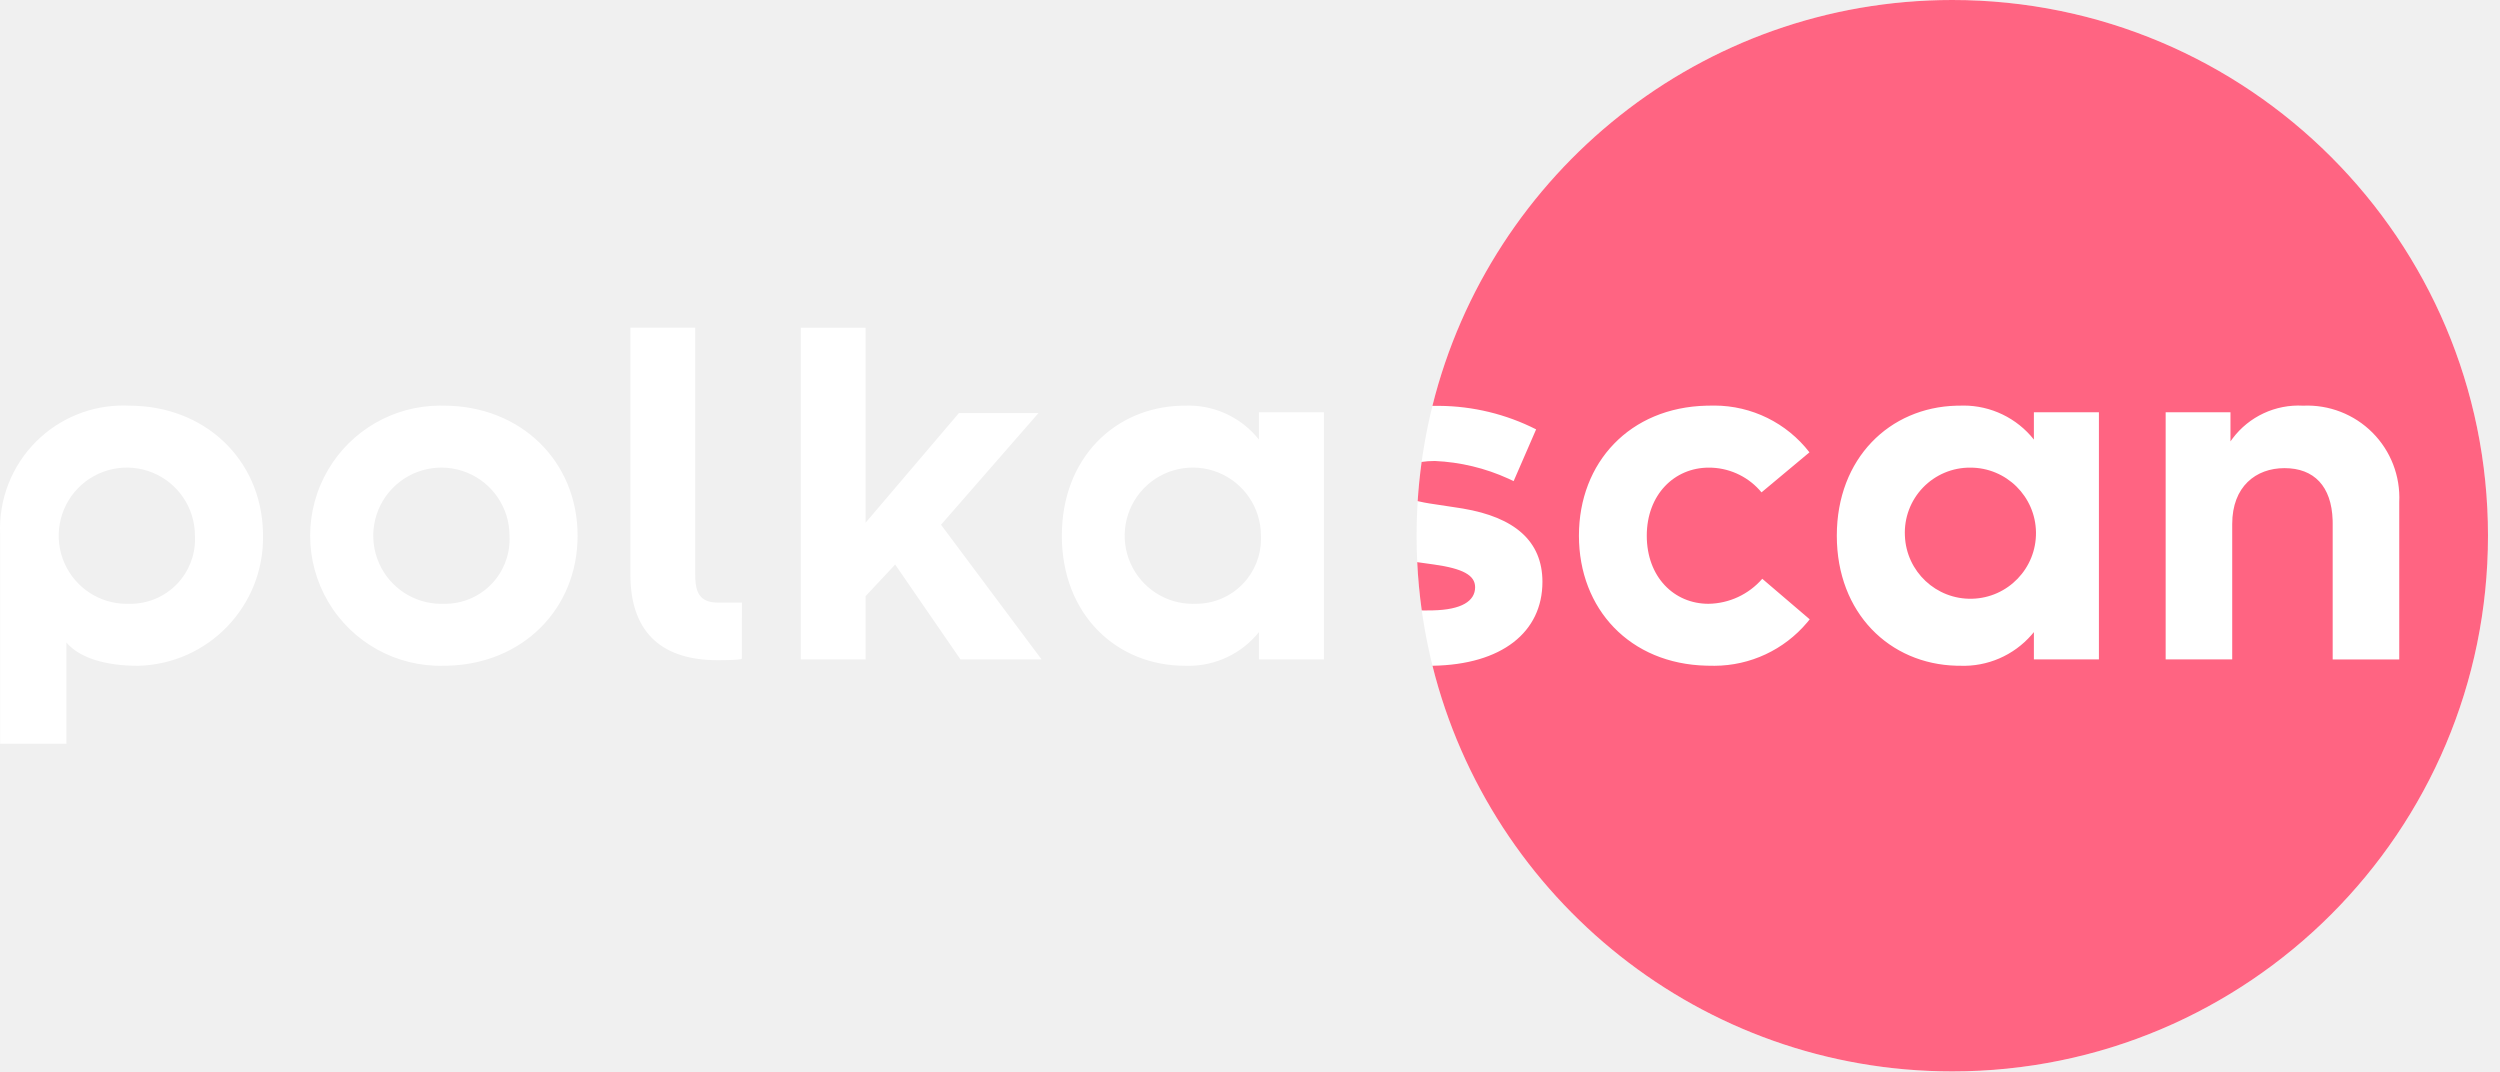
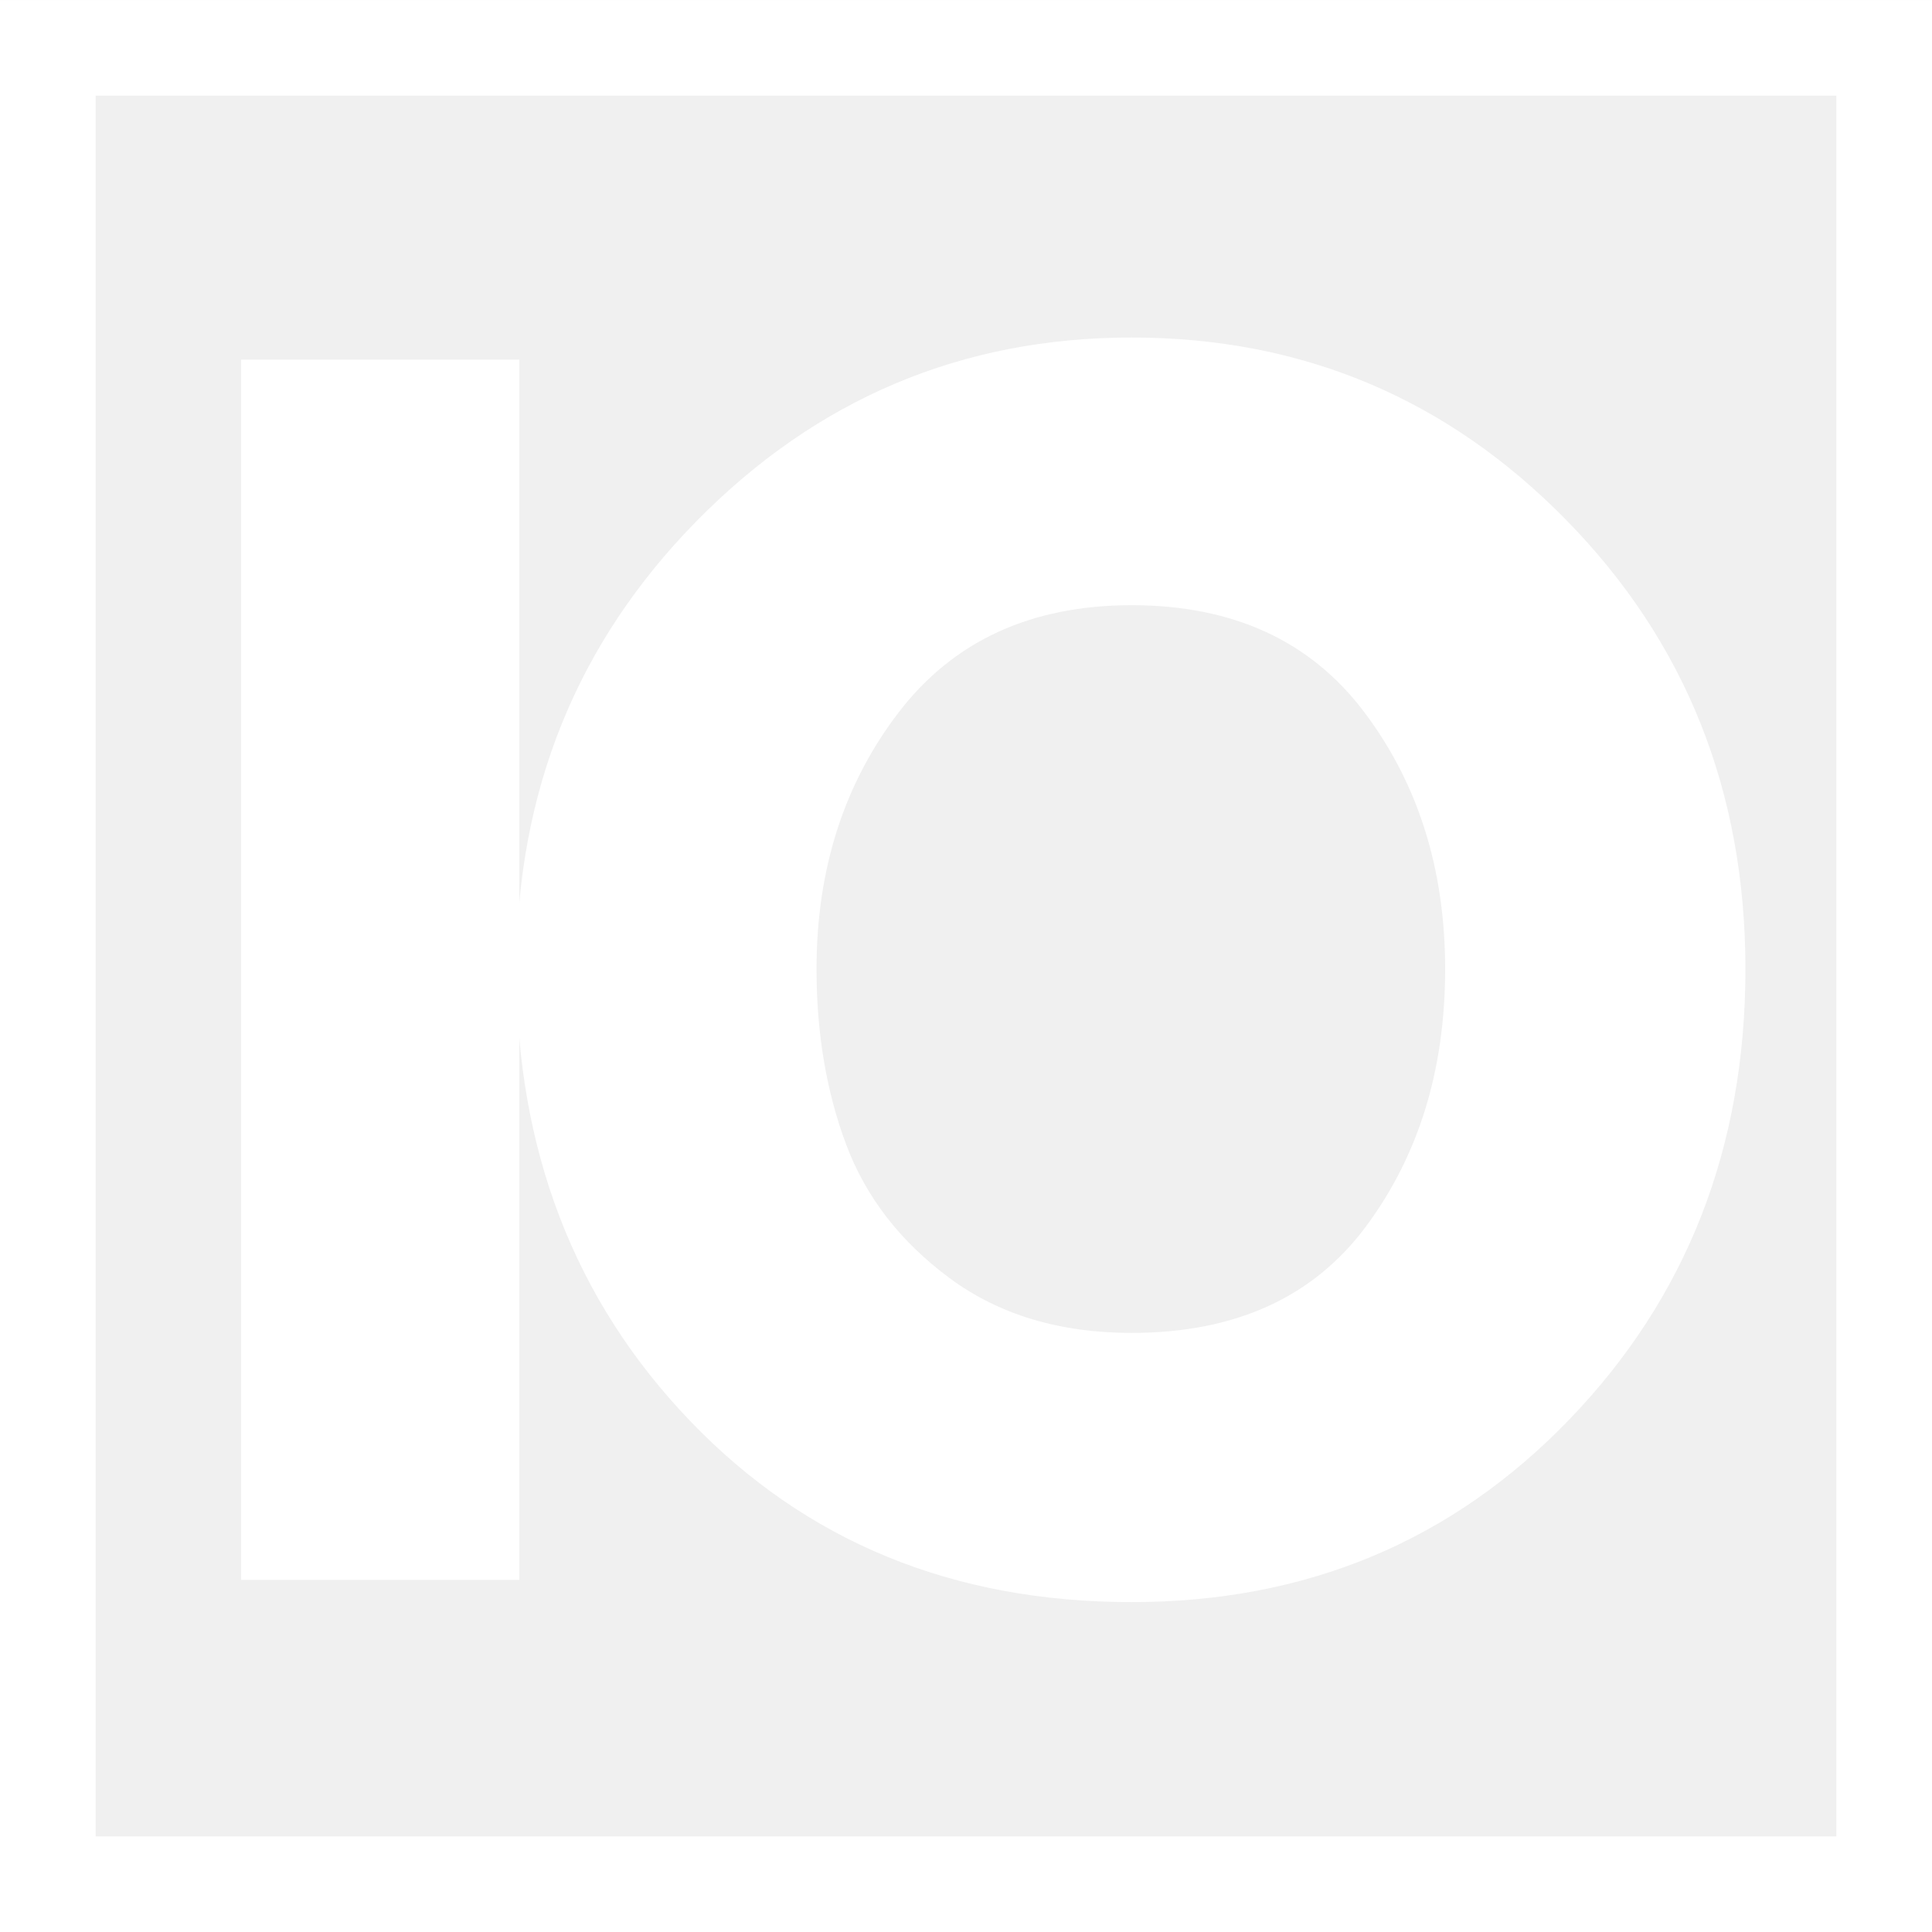
- <svg xmlns="http://www.w3.org/2000/svg" viewBox="0 0 189 81" width="189" height="81">
-   <g stroke="none" stroke-width="1" fill="none" fill-rule="nonzero">
-     <path d="M147.593,0 C169.96,0 188.092,18.132 188.092,40.499 C188.092,62.866 169.96,80.998 147.593,80.998 C125.226,80.998 107.094,62.866 107.094,40.499 C107.094,18.132 125.226,0 147.593,0 Z M9.437,30.658 L9.764,30.668 C15.487,30.668 19.738,34.729 19.881,40.217 L19.885,40.502 C19.967,45.818 15.748,50.207 10.433,50.334 C7.963,50.334 6.121,49.737 5.148,48.715 L5.021,48.573 L5.021,56.227 L0.009,56.227 L0.009,40.368 C-0.104,37.753 0.89,35.211 2.746,33.366 C4.525,31.597 6.938,30.624 9.437,30.658 Z M95.002,33.024 L95.175,33.232 L95.175,31.169 L100.09,31.169 L100.09,49.851 L95.175,49.851 L95.175,47.788 C93.876,49.404 91.917,50.338 89.853,50.337 L89.584,50.332 C84.417,50.332 80.275,46.466 80.275,40.5 C80.275,34.637 84.275,30.802 89.317,30.671 L89.584,30.668 C91.66,30.584 93.654,31.456 95.002,33.024 Z M33.231,30.665 L33.546,30.668 C39.368,30.668 43.666,34.867 43.666,40.499 C43.666,46.036 39.512,50.188 33.84,50.327 L33.546,50.331 C29.971,50.426 26.626,48.574 24.81,45.493 C22.994,42.411 22.994,38.588 24.81,35.506 C26.572,32.516 29.775,30.683 33.231,30.665 Z M52.559,24.773 L52.559,43.473 L52.565,43.765 C52.609,44.762 52.913,45.487 54.085,45.55 L54.259,45.555 L56.089,45.555 L56.084,49.794 L56.075,49.803 L56.037,49.82 L55.953,49.84 L55.805,49.86 L55.577,49.879 L55.251,49.895 L54.635,49.908 L54.238,49.91 C50.182,49.91 47.763,47.955 47.662,43.725 L47.659,43.446 L47.659,24.773 L52.559,24.773 Z M65.439,24.775 L65.439,39.517 L72.495,31.227 L78.51,31.227 L71.141,39.671 L78.741,49.85 L72.61,49.85 L67.675,42.679 L65.439,45.069 L65.439,49.85 L60.539,49.85 L60.539,24.775 L65.439,24.775 Z M86.465,36.928 C85.008,38.442 84.617,40.69 85.476,42.607 C86.304,44.454 88.133,45.638 90.142,45.651 L90.375,45.647 C91.727,45.659 93.023,45.114 93.96,44.14 C94.839,43.227 95.328,42.013 95.333,40.753 L95.328,40.5 C95.328,38.399 94.051,36.508 92.102,35.722 C90.153,34.937 87.922,35.414 86.465,36.928 Z M29.665,36.922 C28.206,38.431 27.81,40.675 28.663,42.593 C29.484,44.44 31.306,45.629 33.313,45.65 L33.546,45.647 C34.903,45.674 36.211,45.134 37.154,44.158 C38.039,43.242 38.528,42.02 38.526,40.754 L38.519,40.5 C38.519,38.401 37.245,36.512 35.298,35.725 C33.352,34.939 31.123,35.412 29.665,36.922 Z M5.884,36.921 C4.426,38.431 4.029,40.674 4.882,42.592 C5.703,44.439 7.524,45.628 9.531,45.65 L9.764,45.647 C11.121,45.674 12.429,45.134 13.373,44.158 C14.257,43.242 14.747,42.02 14.745,40.754 L14.738,40.5 C14.738,38.401 13.464,36.512 11.518,35.725 C9.572,34.939 7.343,35.412 5.884,36.921 Z" fill="#FFFFFF" />
-     <path d="M 147.593 0 C 169.96 0 188.092 18.132 188.092 40.499 C 188.092 62.866 169.96 80.998 147.593 80.998 C 128.616 80.998 112.688 67.947 108.295 50.331 C 113.549 50.25 116.608 47.783 116.608 43.991 C 116.608 40.89 114.486 39.108 110.609 38.449 L 110.308 38.401 L 108.056 38.059 L 107.682 37.993 C 107.505 37.96 107.336 37.925 107.175 37.886 C 107.24 36.887 107.34 35.899 107.474 34.922 C 107.772 34.875 108.106 34.85 108.477 34.85 C 110.397 34.936 112.282 35.389 114.03 36.184 L 114.431 36.373 L 116.131 32.46 C 113.856 31.307 111.346 30.7 108.8 30.683 L 108.29 30.686 C 112.677 13.061 128.609 0 147.593 0 Z M 148.442 30.661 L 148.172 30.667 L 147.905 30.67 C 142.863 30.801 138.863 34.636 138.863 40.499 C 138.863 46.362 142.863 50.197 147.905 50.328 L 148.172 50.331 C 150.243 50.413 152.233 49.549 153.588 47.994 L 153.762 47.787 L 153.762 49.85 L 158.678 49.849 L 158.678 31.168 L 153.762 31.168 L 153.762 33.231 C 152.471 31.603 150.509 30.66 148.442 30.661 Z M 129.625 30.661 L 129.012 30.669 C 123.223 30.807 119.367 34.944 119.367 40.497 C 119.367 46.05 123.222 50.187 129.012 50.325 L 129.625 50.333 C 132.322 50.321 134.879 49.125 136.617 47.063 L 136.814 46.821 L 133.228 43.756 C 132.203 44.936 130.724 45.624 129.161 45.647 C 126.559 45.647 124.496 43.623 124.496 40.5 C 124.496 37.397 126.581 35.353 129.181 35.353 C 130.638 35.347 132.025 35.959 133.002 37.029 L 133.171 37.223 L 136.795 34.196 C 135.075 31.97 132.426 30.67 129.625 30.661 Z M 168.776 33.157 L 168.624 33.369 L 168.624 31.169 L 163.724 31.169 L 163.724 49.85 L 168.755 49.85 L 168.755 39.613 C 168.755 36.779 170.548 35.391 172.707 35.391 C 174.948 35.391 176.266 36.766 176.347 39.323 L 176.351 39.574 L 176.351 49.856 L 181.383 49.856 L 181.383 37.956 C 181.477 36 180.743 34.095 179.361 32.708 C 177.978 31.321 176.075 30.581 174.119 30.669 C 172.028 30.552 170.024 31.49 168.776 33.157 Z M 107.142 42.499 L 108.419 42.678 C 110.593 42.986 111.519 43.487 111.519 44.393 C 111.519 45.45 110.482 46.098 108.322 46.144 L 107.691 46.151 L 107.484 46.147 C 107.317 44.946 107.202 43.73 107.142 42.499 Z M 148.963 35.353 C 151.676 35.353 153.885 37.534 153.92 40.246 C 153.954 42.959 151.802 45.196 149.09 45.265 C 146.378 45.335 144.114 43.211 144.01 40.5 C 143.946 39.15 144.44 37.834 145.378 36.86 C 146.315 35.886 147.611 35.341 148.963 35.353 Z" fill="#FF6482" />
+ <svg xmlns="http://www.w3.org/2000/svg" width="500" zoomAndPan="magnify" viewBox="0 0 375 375" height="500" preserveAspectRatio="xMidYMid meet" version="1.0">
+   <defs>
+     <g />
+   </defs>
+   <path fill="#ffffff" d="M 18.566 356.441 L 356.434 356.441 L 356.434 18.574 L 18.566 18.574 Z M 375 375.008 L 0 375.008 L 0 0.008 L 375 0.008 L 375 375.008 " fill-opacity="1" fill-rule="nonzero" />
+   <g fill="#ffffff" fill-opacity="1">
+     <g transform="translate(29.59341, 306.6544)">
+       <g>
+         <path d="M 71.203 -236.844 L 71.203 0 L 17.219 0 L 17.219 -236.844 Z M 71.203 -236.844 " />
+       </g>
+     </g>
+   </g>
+   <g fill="#ffffff" fill-opacity="1">
+     <g transform="translate(93.61273, 306.6544)">
+       <g>
+         <path d="M 6.609 -118.562 C 6.609 -152.82 18.281 -181.816 41.625 -205.547 C 64.977 -229.273 93.113 -241.141 126.031 -241.141 C 159.133 -241.141 187.266 -229.32 210.422 -205.688 C 233.586 -182.051 245.172 -153.008 245.172 -118.562 C 245.172 -83.926 233.781 -54.785 211 -31.141 C 188.227 -7.504 159.906 4.312 126.031 4.312 C 91.383 4.312 62.816 -7.41 40.328 -30.859 C 17.848 -54.305 6.609 -83.539 6.609 -118.562 Z M 64.875 -118.562 C 64.875 -106.125 66.785 -94.785 70.609 -84.547 C 74.441 -74.305 81.145 -65.645 90.719 -58.562 C 100.289 -51.477 112.062 -47.938 126.031 -47.938 C 146.125 -47.938 161.289 -54.828 171.531 -68.609 C 181.77 -82.391 186.891 -99.039 186.891 -118.562 C 186.891 -137.895 181.672 -154.5 171.234 -168.375 C 160.805 -182.25 145.738 -189.188 126.031 -189.188 C 106.508 -189.188 91.438 -182.25 80.812 -168.375 C 70.188 -154.5 64.875 -137.895 64.875 -118.562 Z M 64.875 -118.562 " />
+       </g>
+     </g>
  </g>
</svg>
